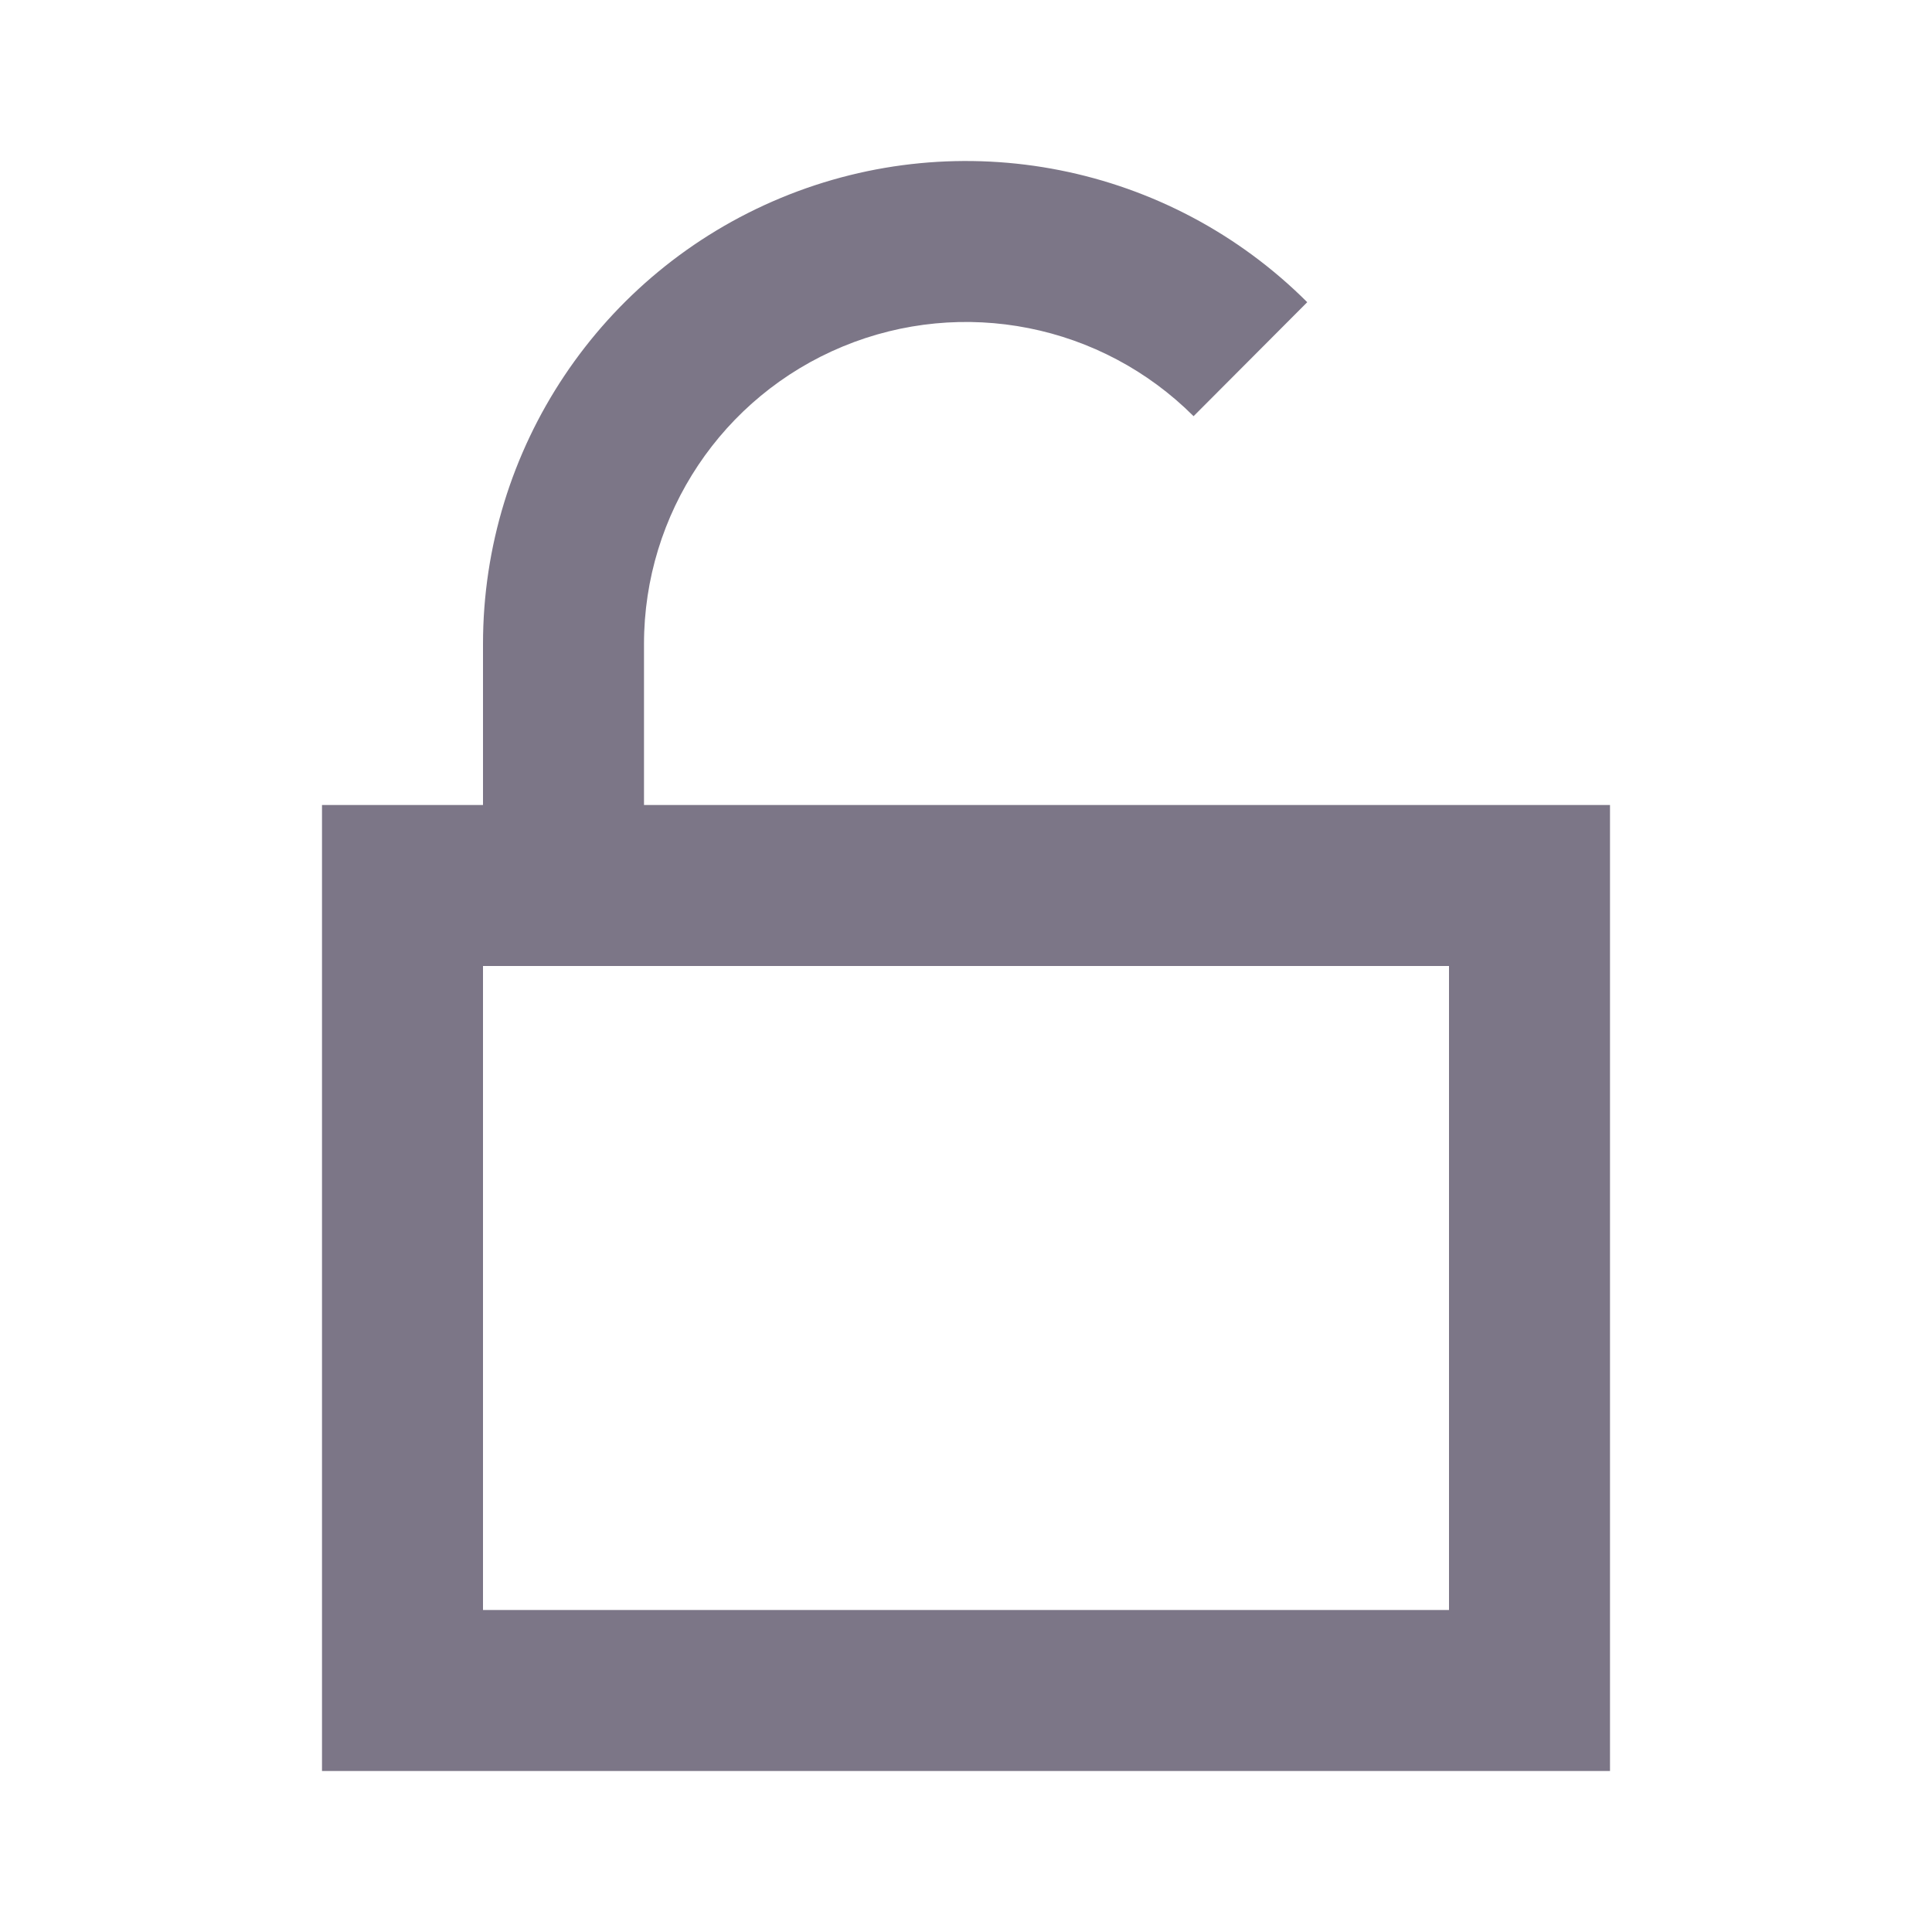
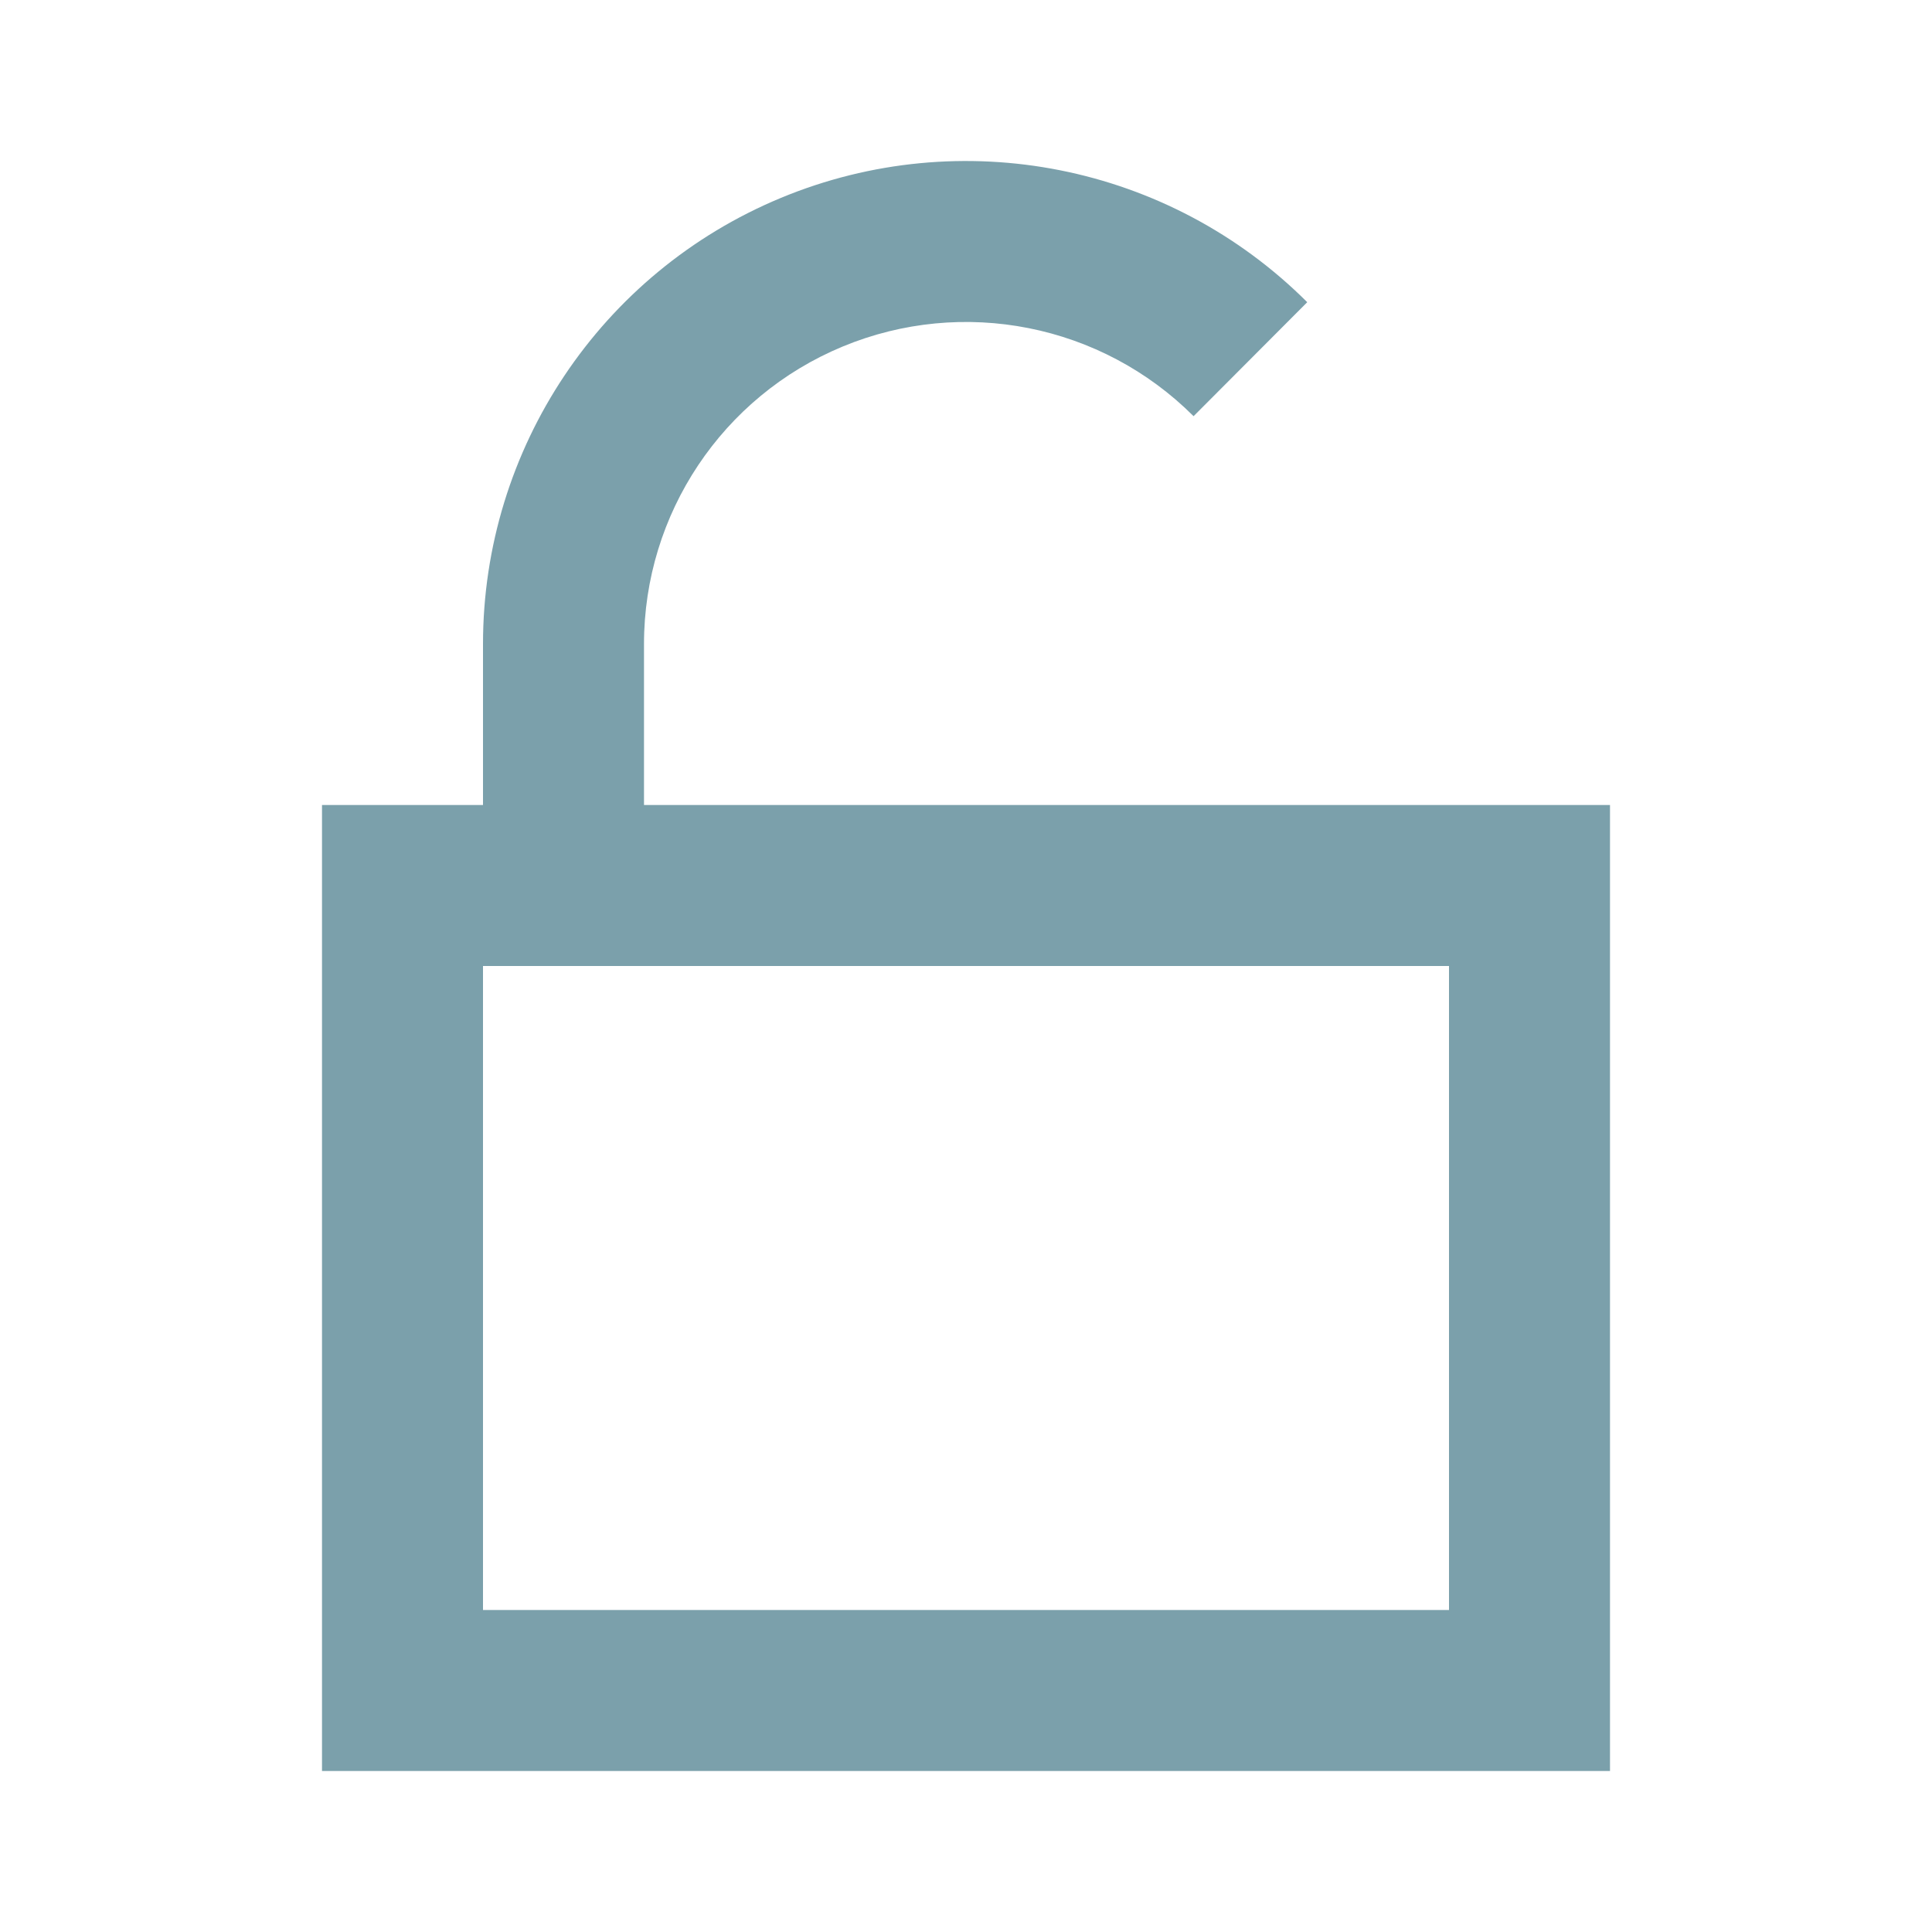
<svg xmlns="http://www.w3.org/2000/svg" id="ic_unlocked" width="24" height="24" viewBox="0 0 24 24" shape-rendering="geometricPrecision">
  <defs>
    <style type="text/css">
-             .cls-1{fill:#7c7687}.cls-2{fill:none}
+             .cls-1{fill:#7ba0ab}.cls-2{fill:none}
        </style>
  </defs>
  <path id="Path_18909" d="M8 10V8a4 4 0 0 1 6.827-2.83l1.412-1.416A6 6 0 0 0 6 8v2H4v12h16V10zm10 10H6v-8h12z" class="cls-1" data-name="Path 18909" />
  <path id="Rectangle_4444" d="M0 0h24v24H0z" class="cls-2" data-name="Rectangle 4444" />
</svg>
